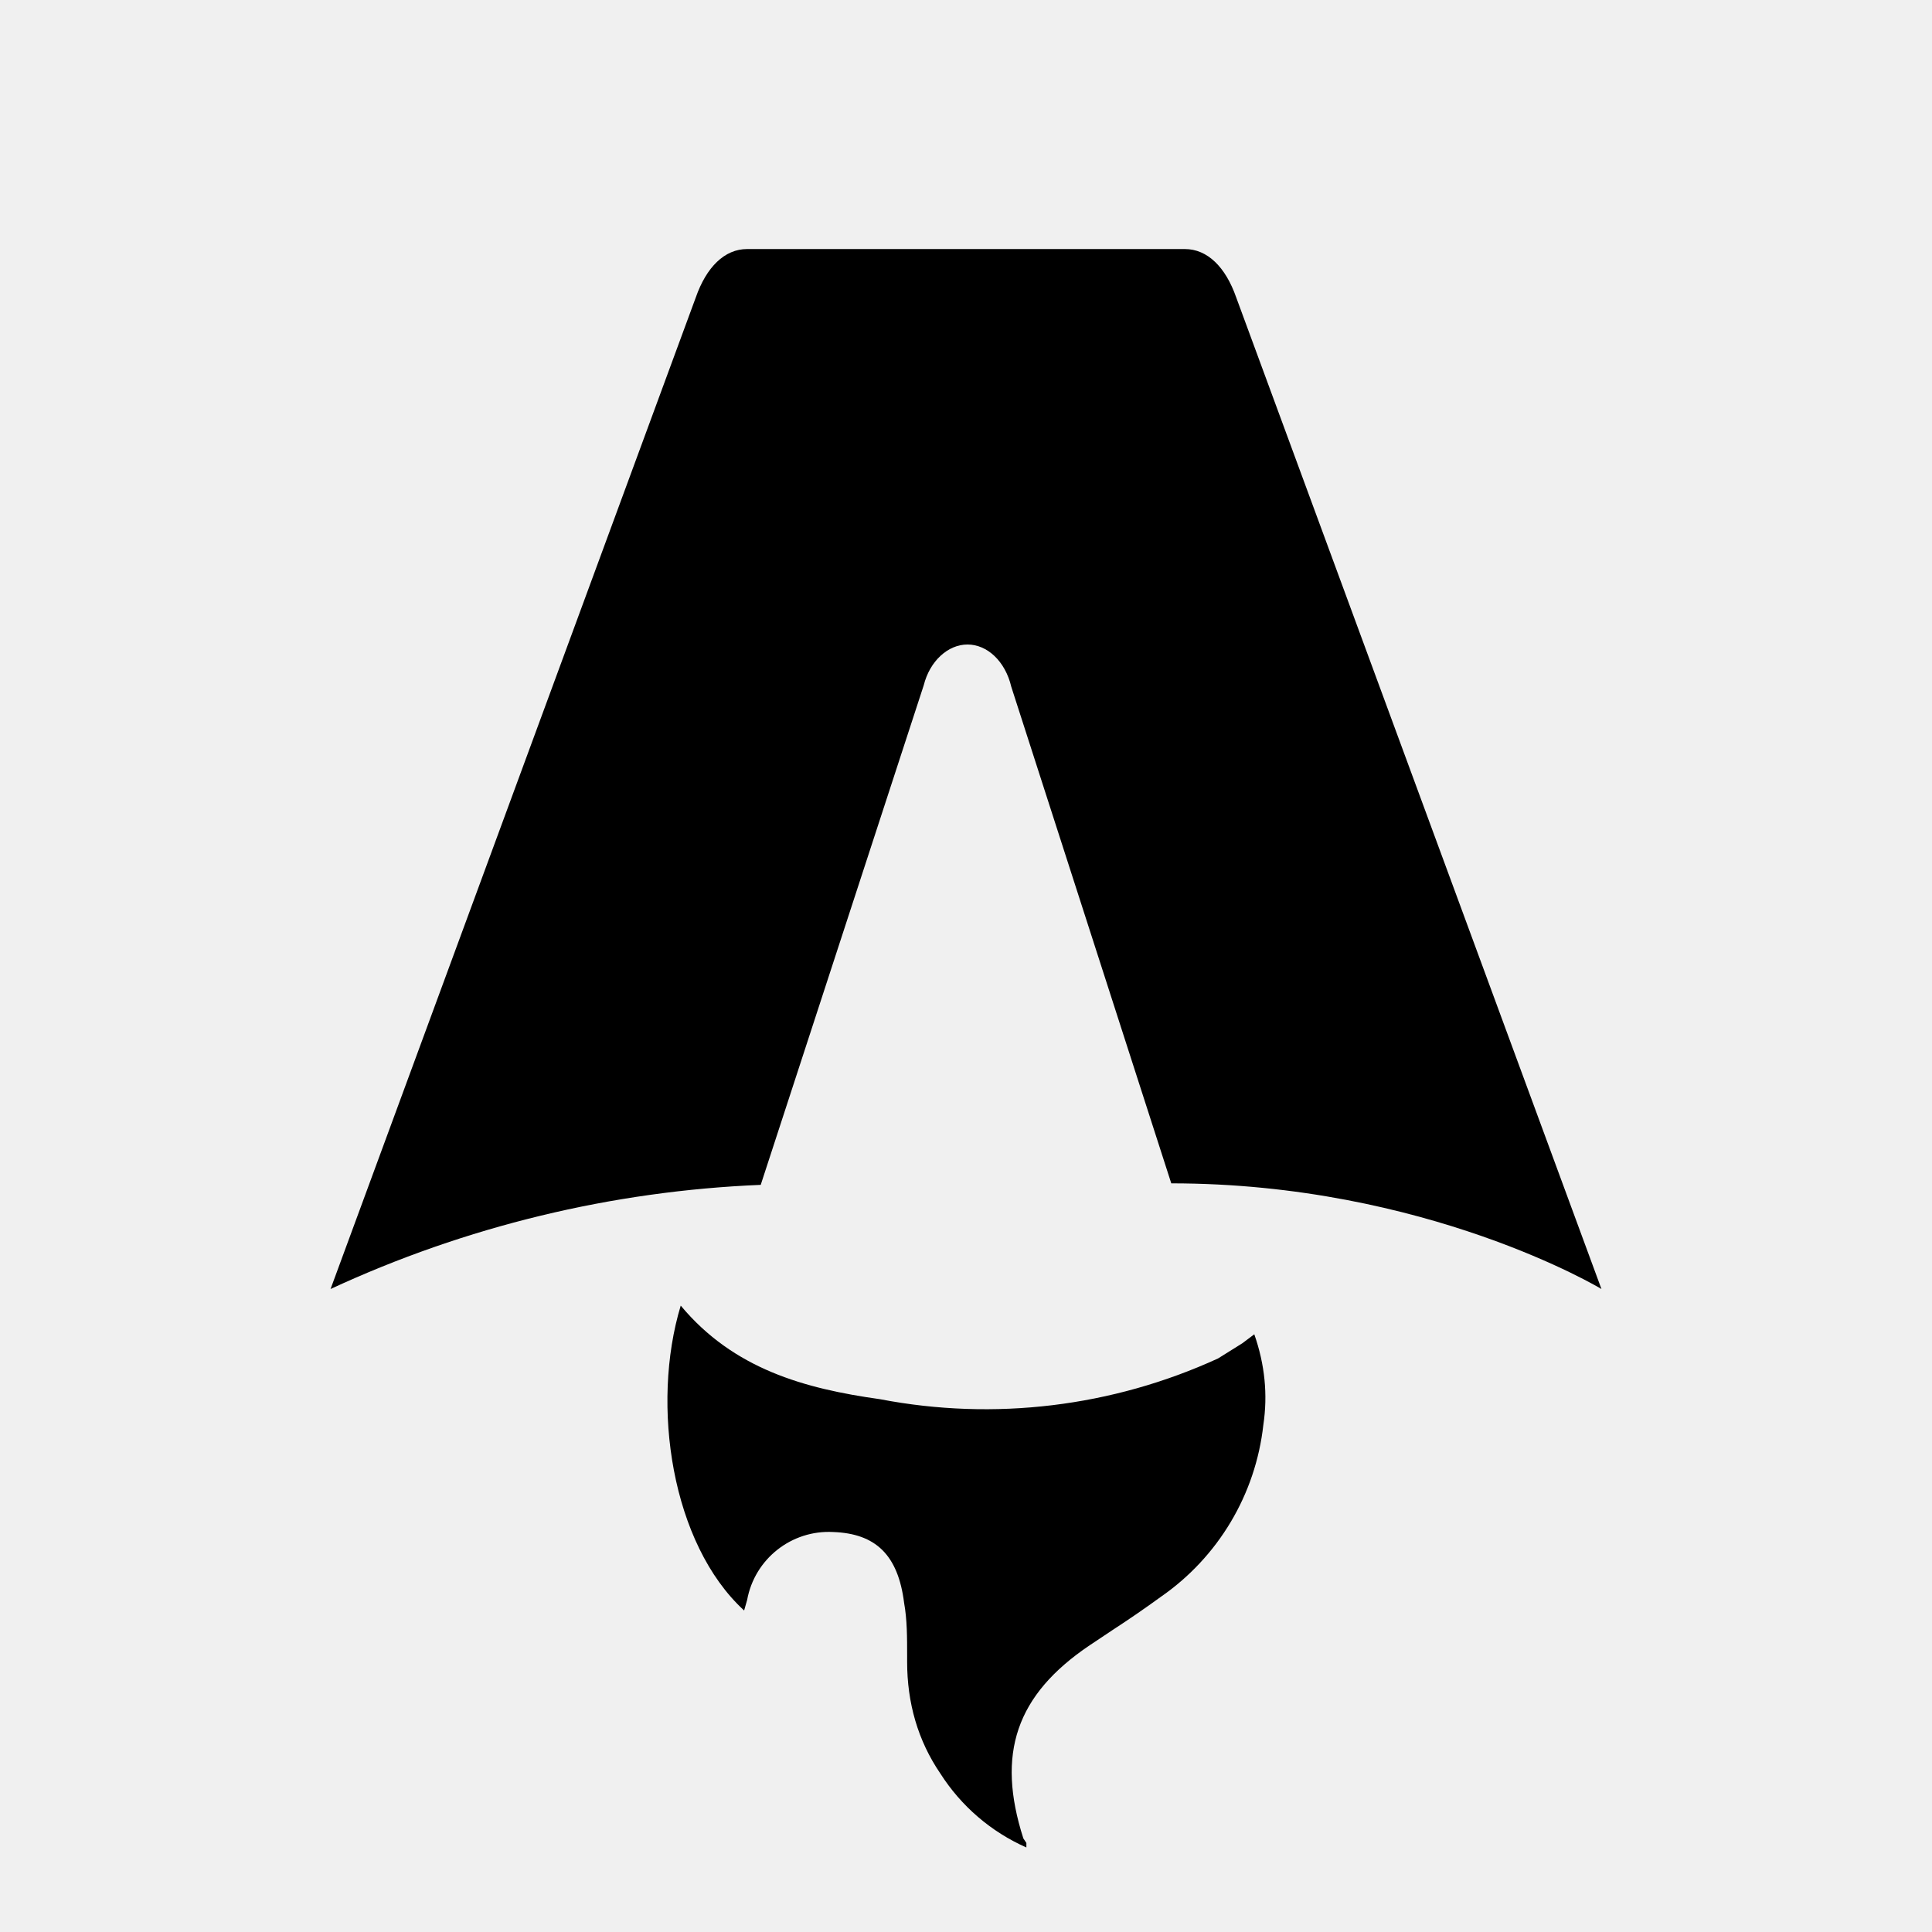
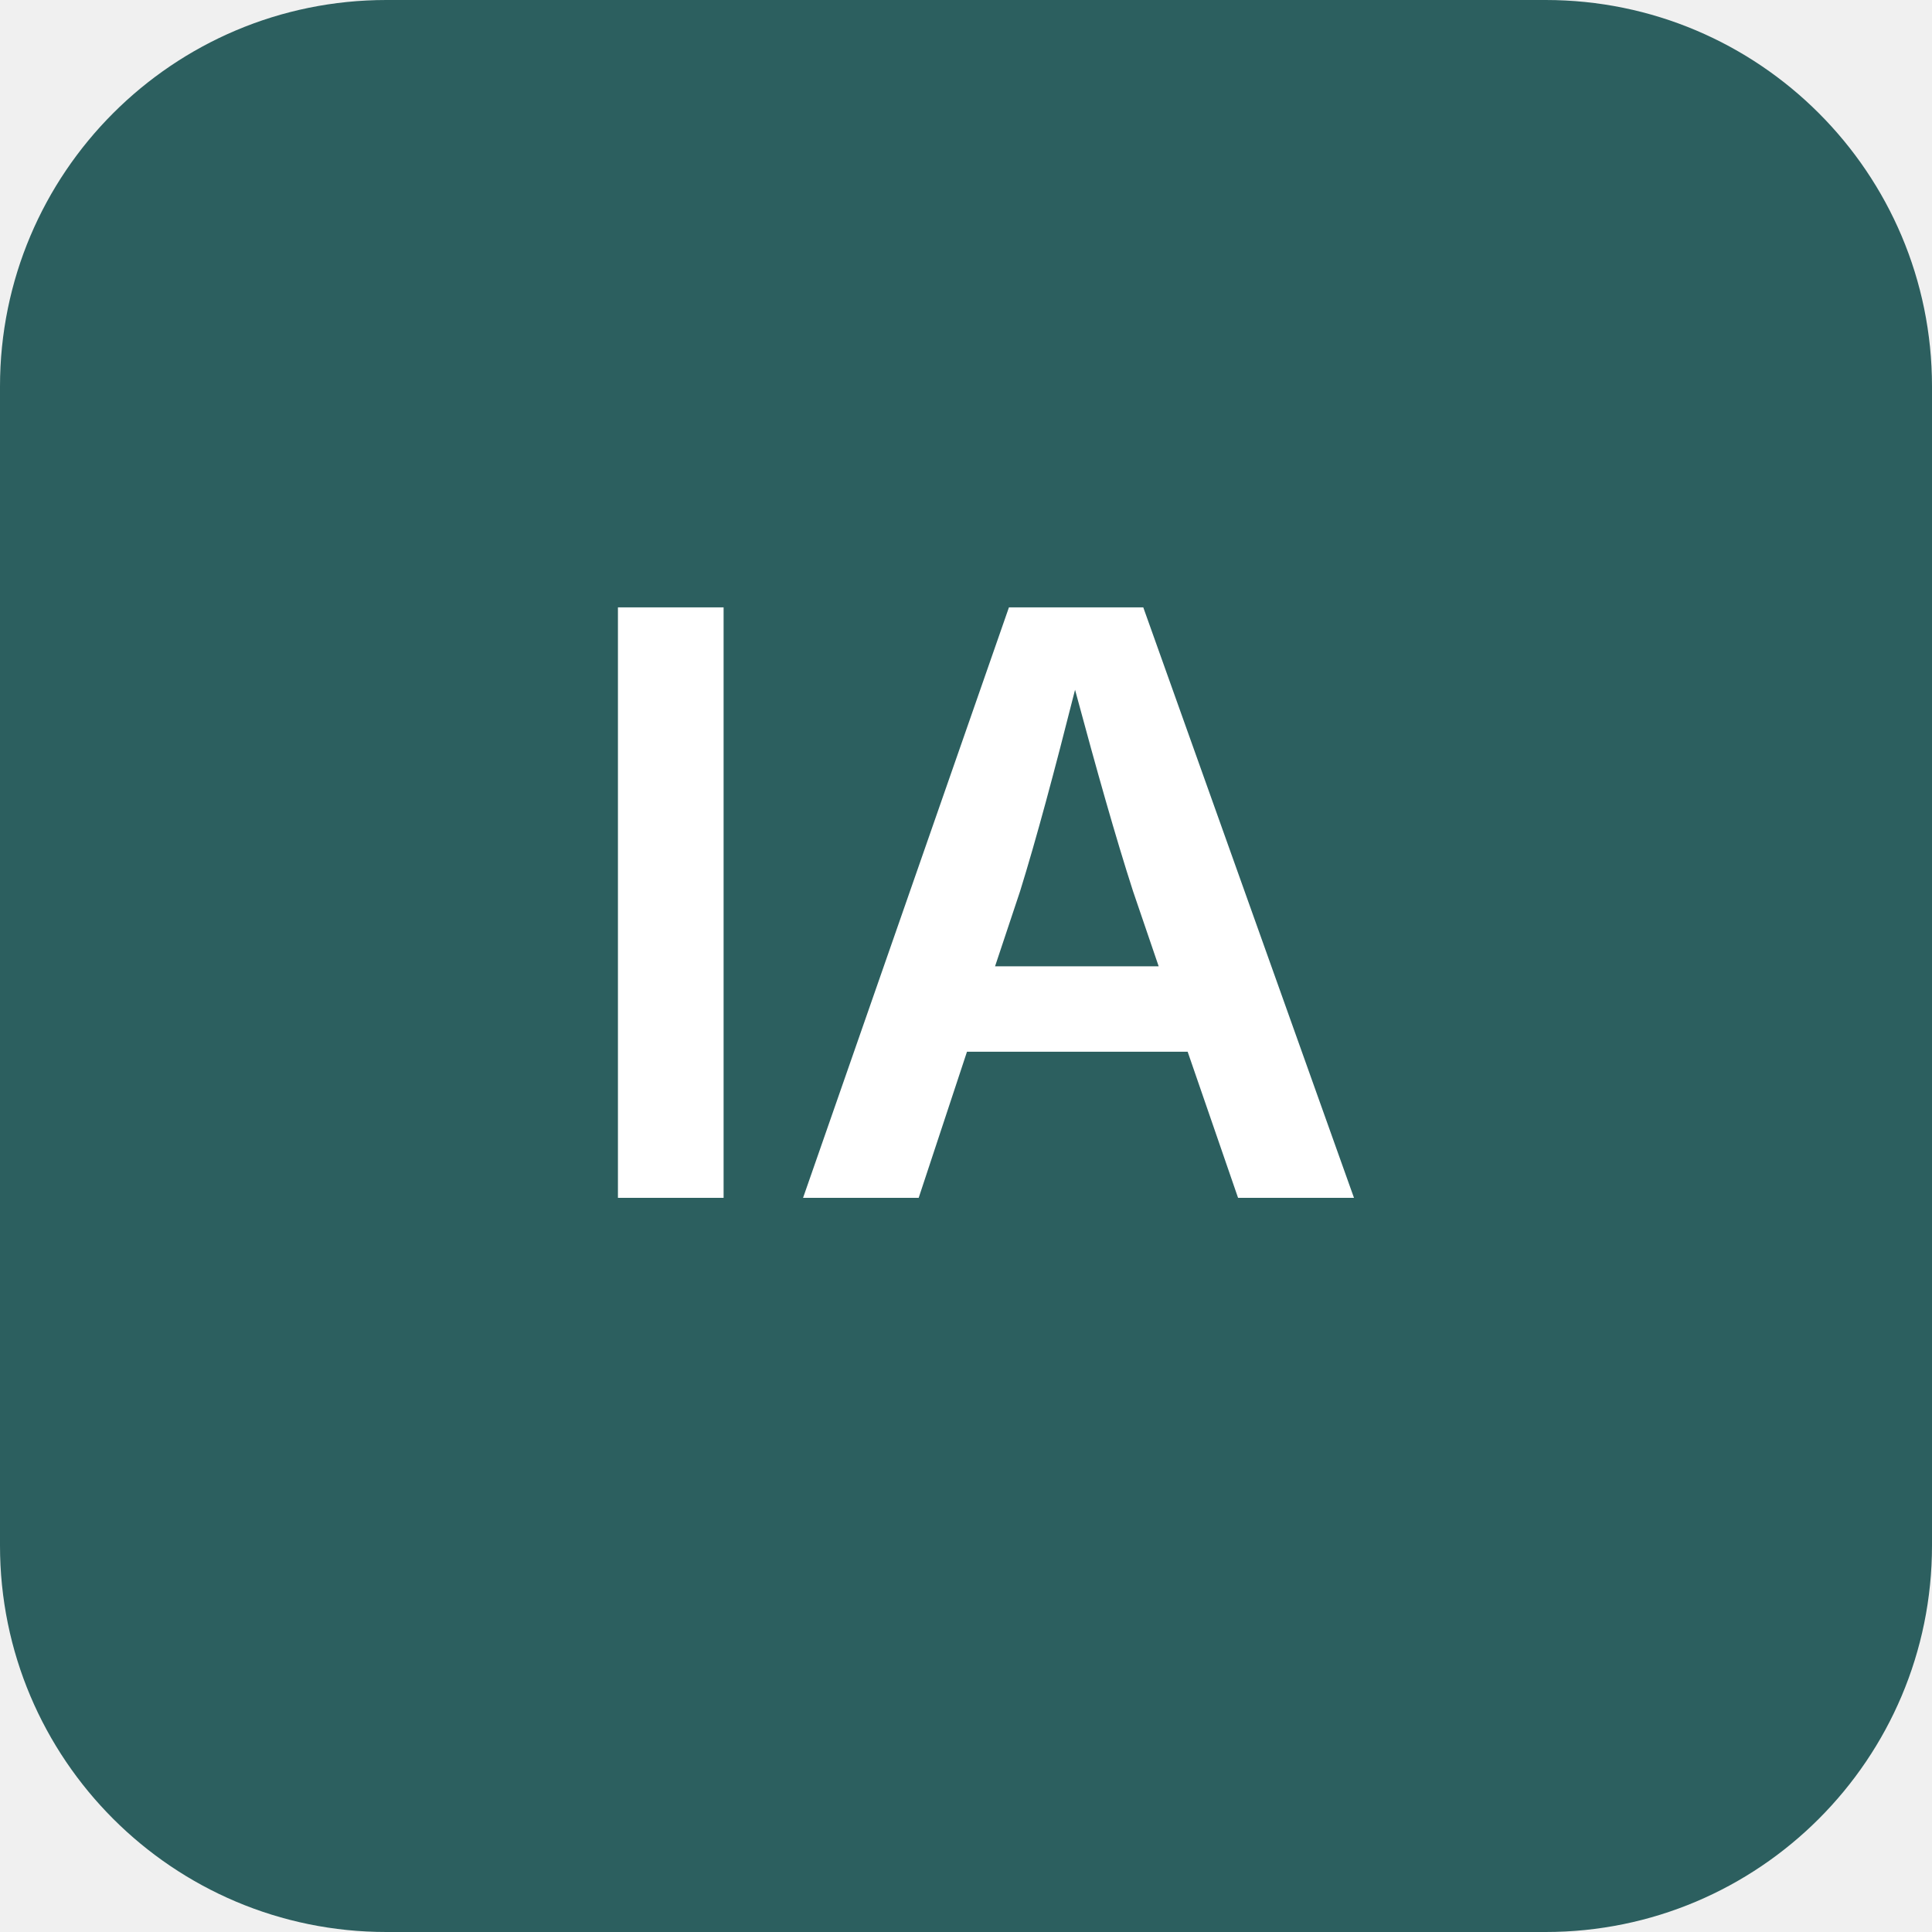
- <svg xmlns="http://www.w3.org/2000/svg" fill="none" viewBox="0 0 128 128">
-   <path d="M50.4 78.5a75.1 75.1 0 0 0-28.5 6.9l24.2-65.7c.7-2 1.9-3.2 3.4-3.2h29c1.5 0 2.7 1.2 3.4 3.2l24.2 65.7s-11.6-7-28.5-7L67 45.5c-.4-1.7-1.6-2.8-2.9-2.8-1.3 0-2.5 1.1-2.9 2.7L50.4 78.5Zm-1.1 28.2Zm-4.2-20.2c-2 6.6-.6 15.8 4.2 20.2a17.5 17.5 0 0 1 .2-.7 5.5 5.5 0 0 1 5.7-4.5c2.8.1 4.3 1.5 4.7 4.7.2 1.1.2 2.3.2 3.5v.4c0 2.7.7 5.2 2.2 7.4a13 13 0 0 0 5.7 4.9v-.3l-.2-.3c-1.8-5.6-.5-9.5 4.4-12.8l1.5-1a73 73 0 0 0 3.2-2.2 16 16 0 0 0 6.8-11.4c.3-2 .1-4-.6-6l-.8.6-1.6 1a37 37 0 0 1-22.4 2.7c-5-.7-9.7-2-13.2-6.2Z" />
-   <style>
-         path { fill: #000; }
-         @media (prefers-color-scheme: dark) {
-             path { fill: #FFF; }
-         }
-     </style>
+ <svg xmlns="http://www.w3.org/2000/svg" viewBox="0 0 100 100">
+   <rect width="100" height="100" rx="20" fill="#2C5F5F" />
+   <text x="50" y="62" font-family="Inter, sans-serif" font-size="42" font-weight="600" fill="white" text-anchor="middle">IA</text>
</svg>
